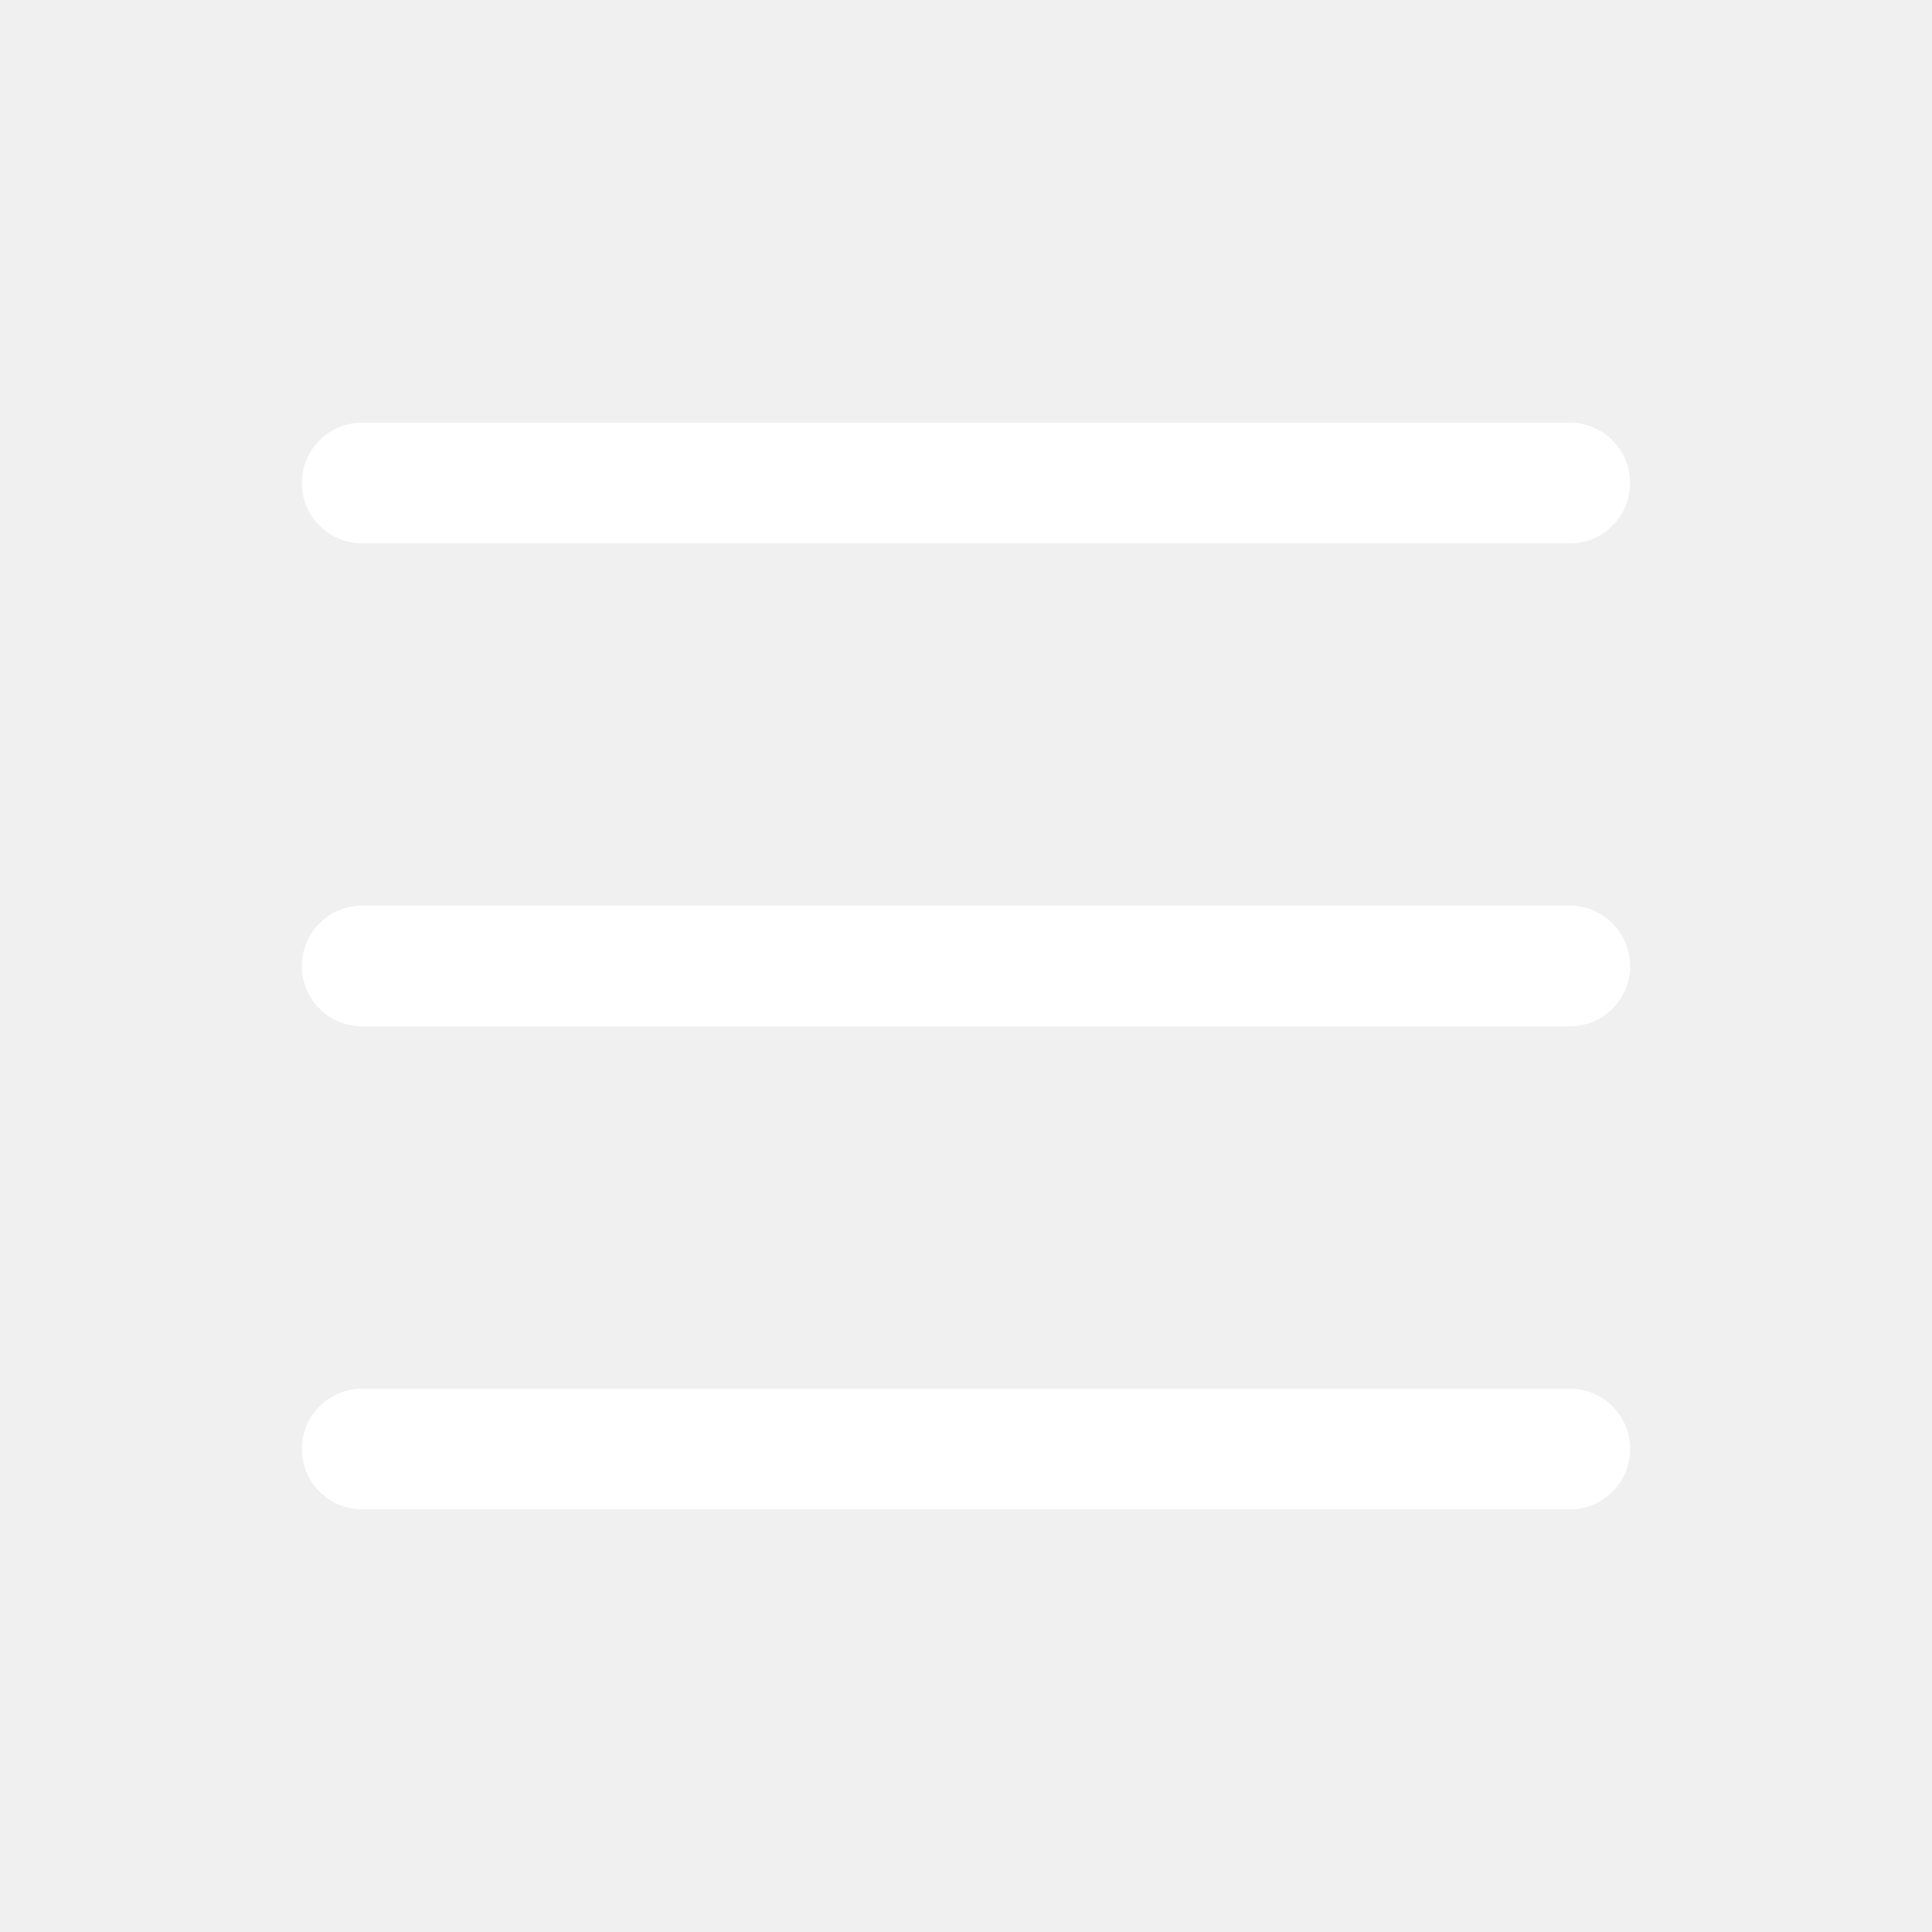
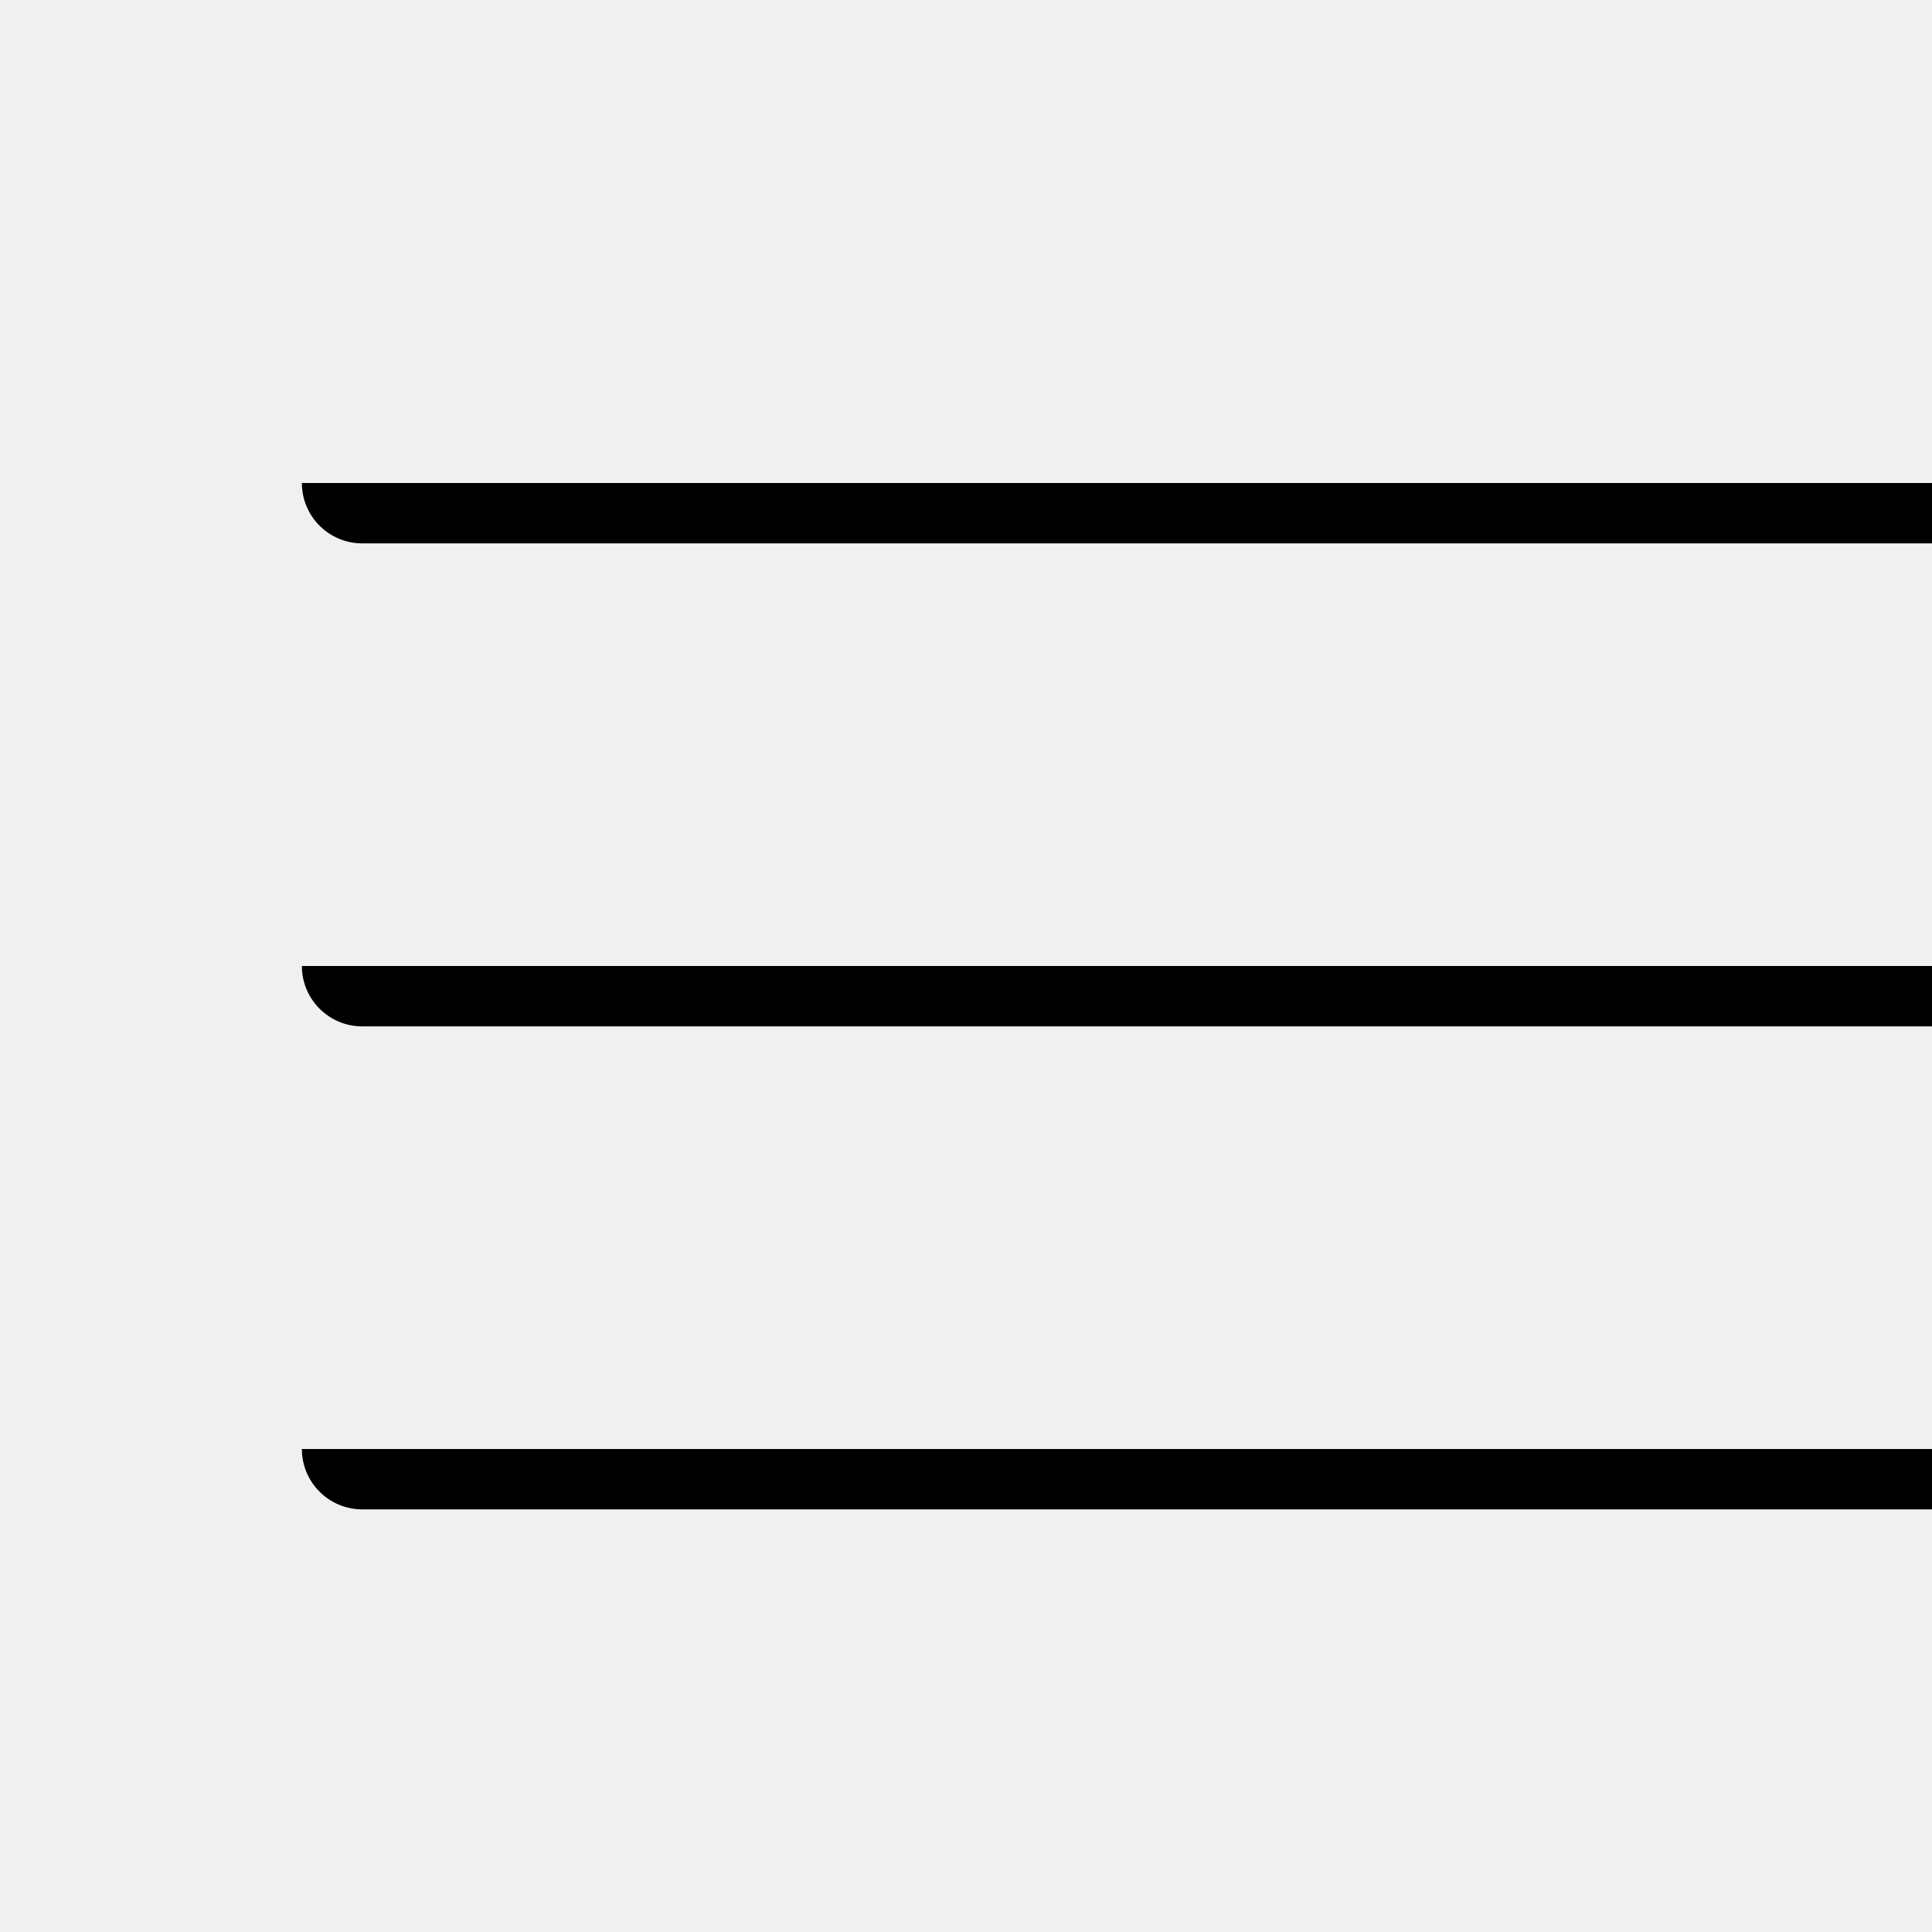
- <svg xmlns="http://www.w3.org/2000/svg" width="16" height="16" fill="white" class="bi bi-list" viewBox="0 0 16 16">
-   <path fill-rule="evenodd" d="M2.5 12a.5.5 0 0 1 .5-.5h10a.5.5 0 0 1 0 1H3a.5.5 0 0 1-.5-.5zm0-4a.5.5 0 0 1 .5-.5h10a.5.5 0 0 1 0 1H3a.5.5 0 0 1-.5-.5zm0-4a.5.5 0 0 1 .5-.5h10a.5.5 0 0 1 0 1H3a.5.5 0 0 1-.5-.5z" />
+ <svg xmlns="http://www.w3.org/2000/svg" width="16" height="16" fill="black" class="bi bi-list" viewBox="0 0 16 16">
+   <path fill-rule="evenodd" d="M21.5 12a.5.5 0 0 1 .5-.5h10a.5.5 0 0 1 0 1H3a.5.5 0 0 1-.5-.5zm0-4a.5.5 0 0 1 .5-.5h10a.5.5 0 0 1 0 1H3a.5.5 0 0 1-.5-.5zm0-4a.5.5 0 0 1 .5-.5h10a.5.5 0 0 1 0 1H3a.5.5 0 0 1-.5-.5z" />
</svg>
